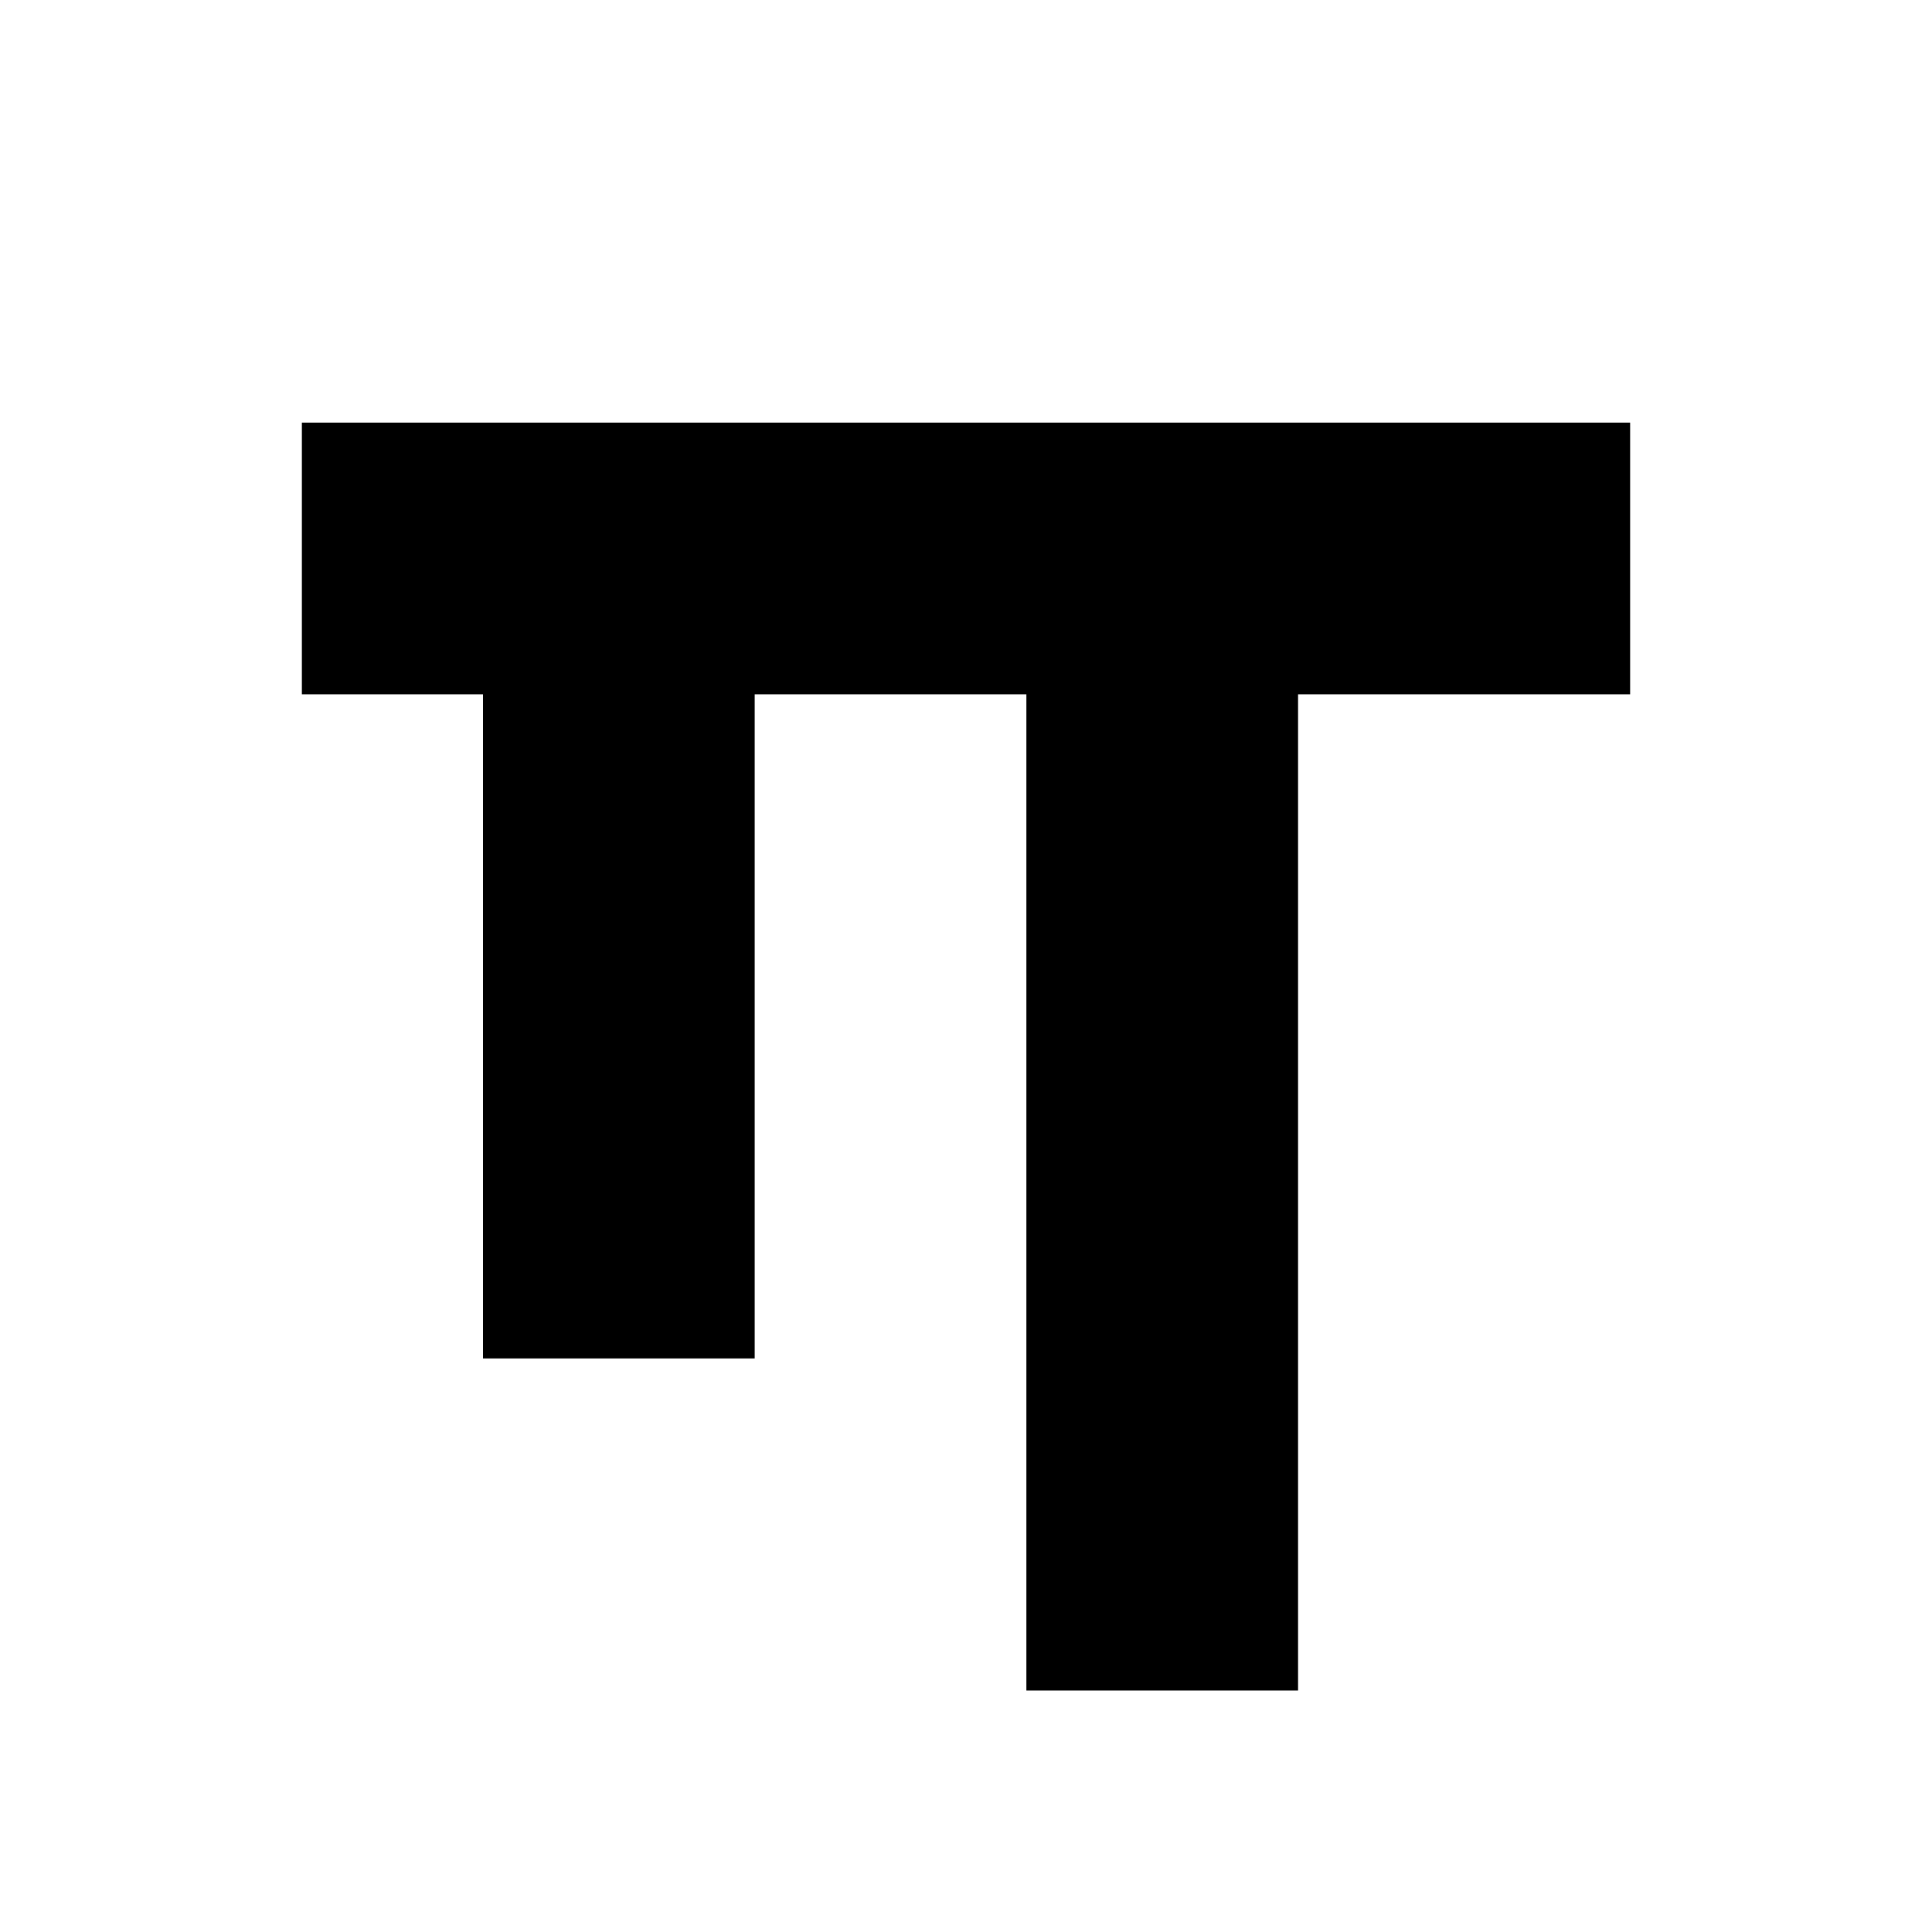
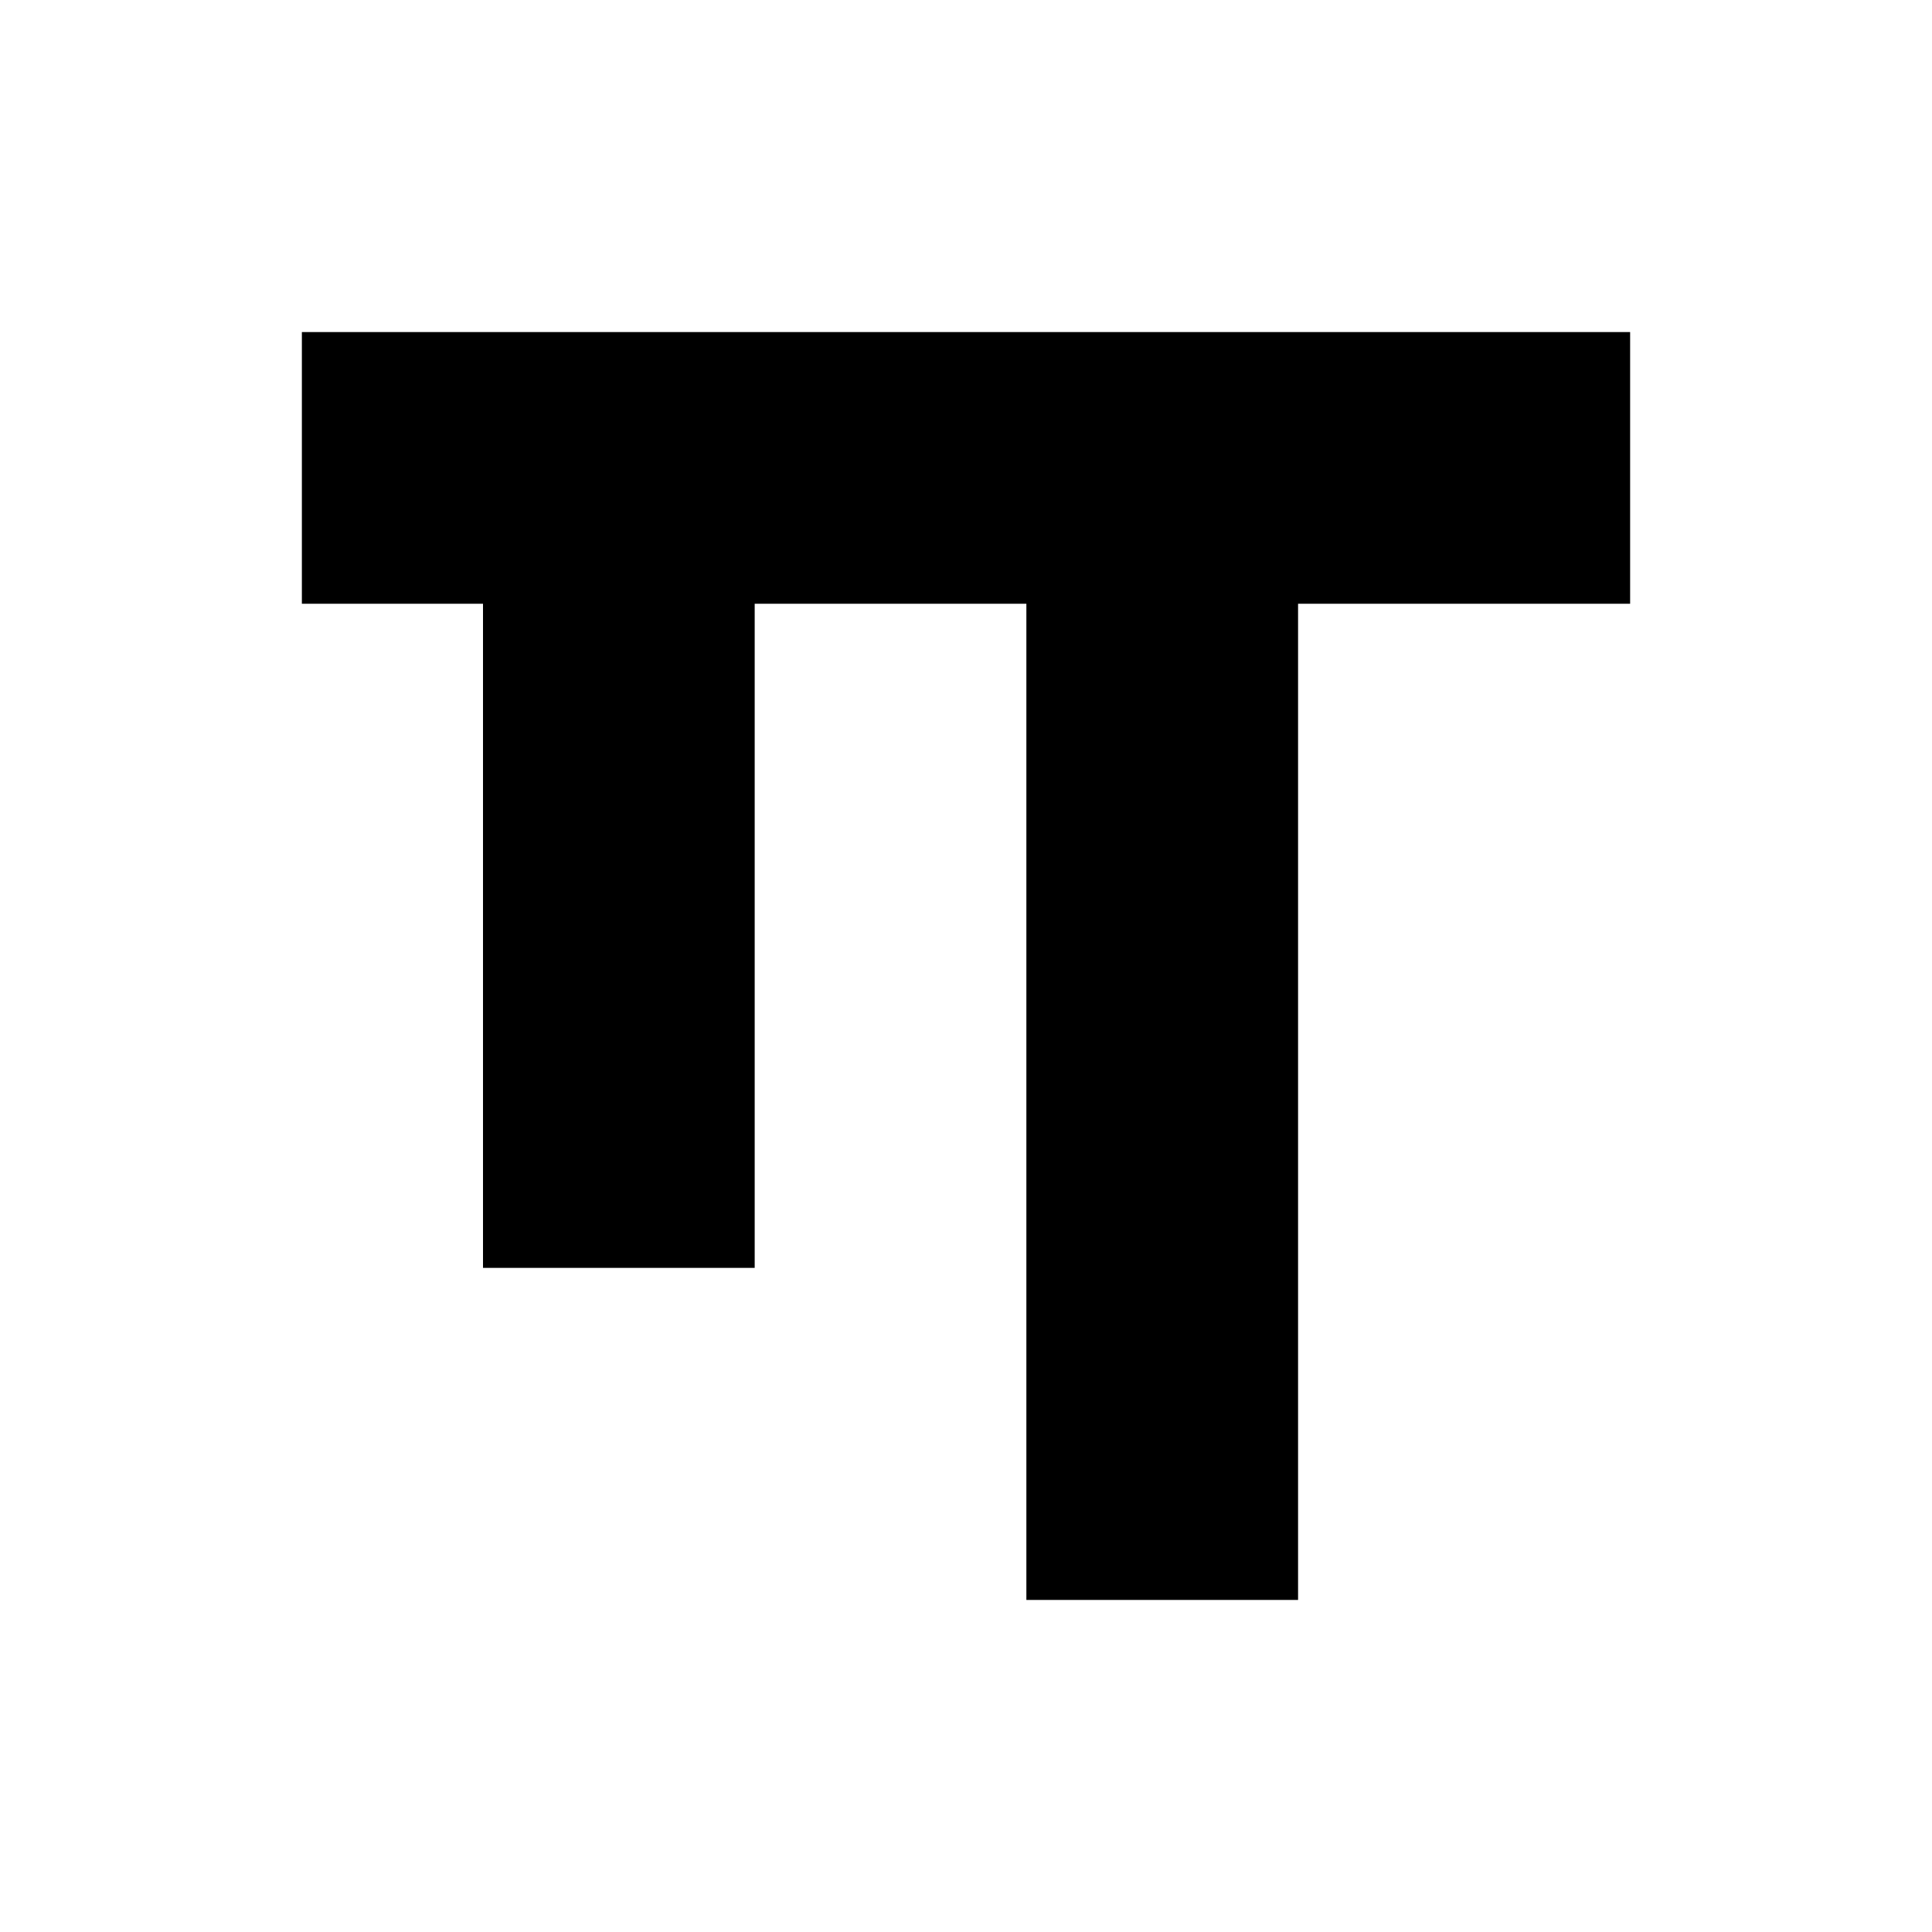
- <svg xmlns="http://www.w3.org/2000/svg" viewBox="0 0 64 64" width="22" height="22" aria-hidden="true">
+ <svg xmlns="http://www.w3.org/2000/svg" viewBox="0 3 64 64" width="22" height="22" aria-hidden="true">
  <defs>
    <linearGradient id="pi-mark-1-grad" x1="0" y1="0" x2="1" y2="1">
      <stop offset="0" stop-color="oklch(0.7 0.24 340)" />
      <stop offset=".5" stop-color="oklch(0.62 0.21 295)" />
      <stop offset="1" stop-color="oklch(0.81 0.14 200)" />
    </linearGradient>
  </defs>
  <path fill="url(#pi-mark-1-grad)" d="M10 14h44v9H43v33h-9V23h-9v22h-9V23H10z" />
</svg>
